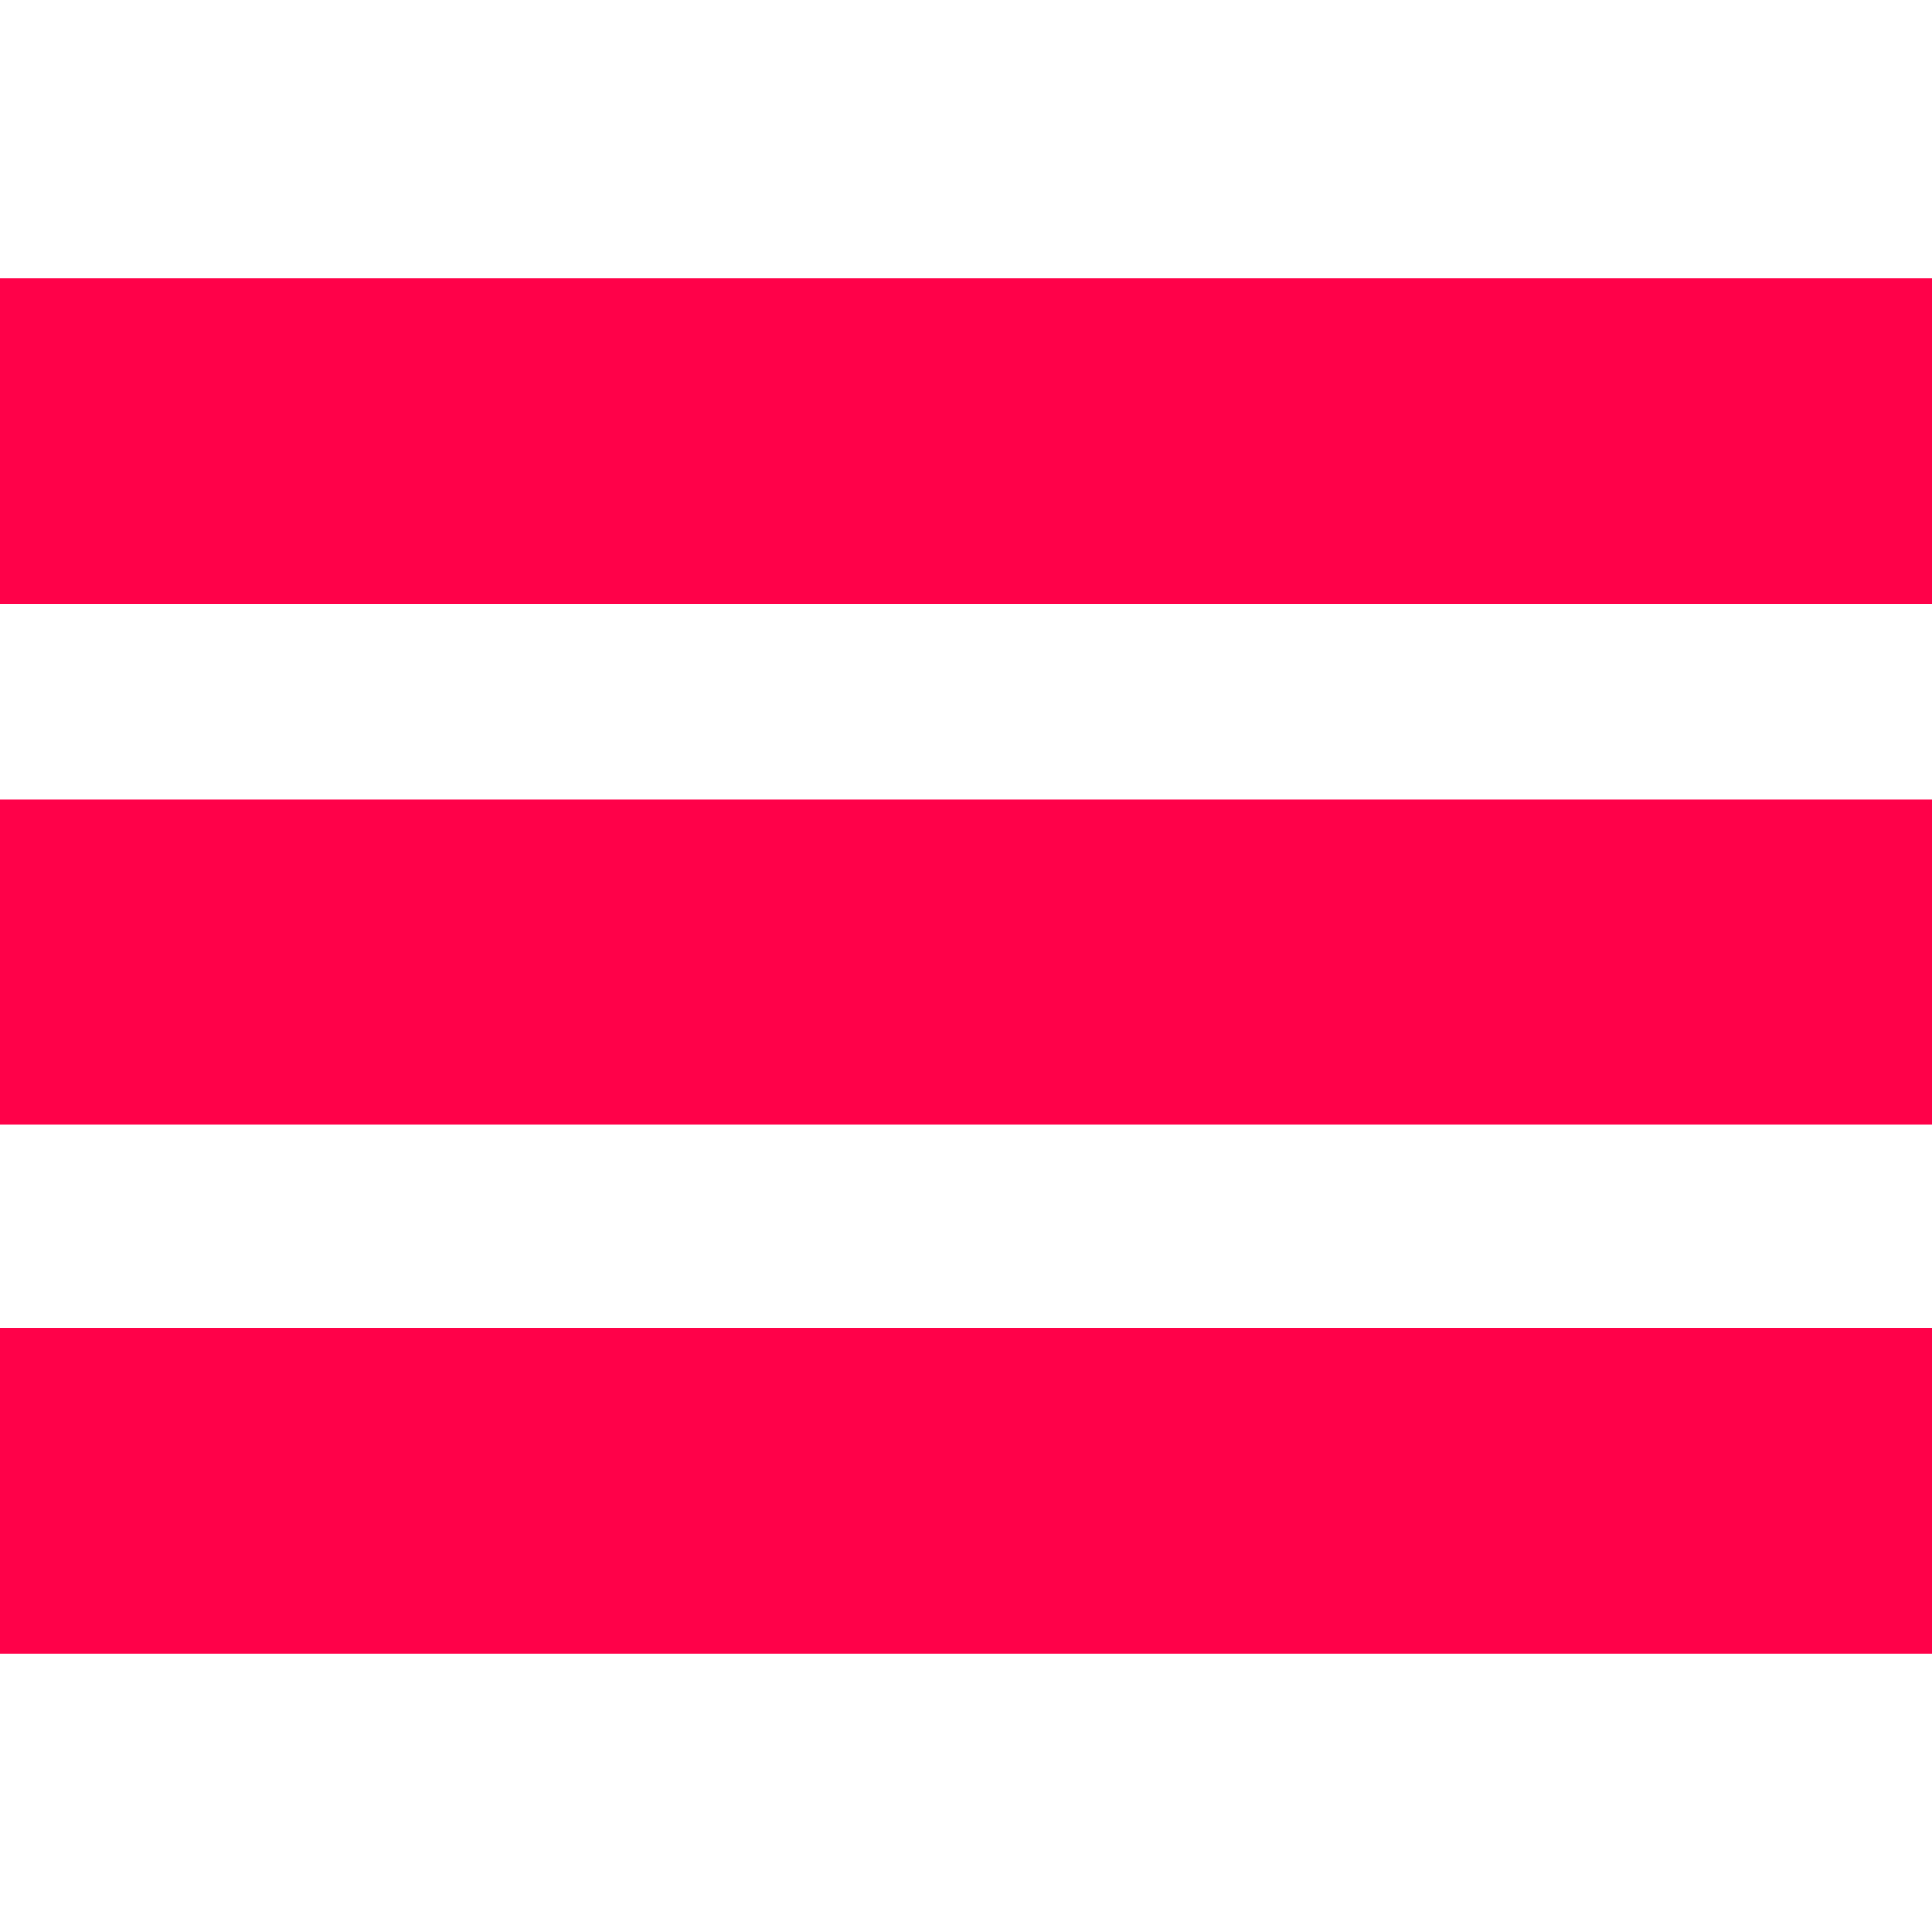
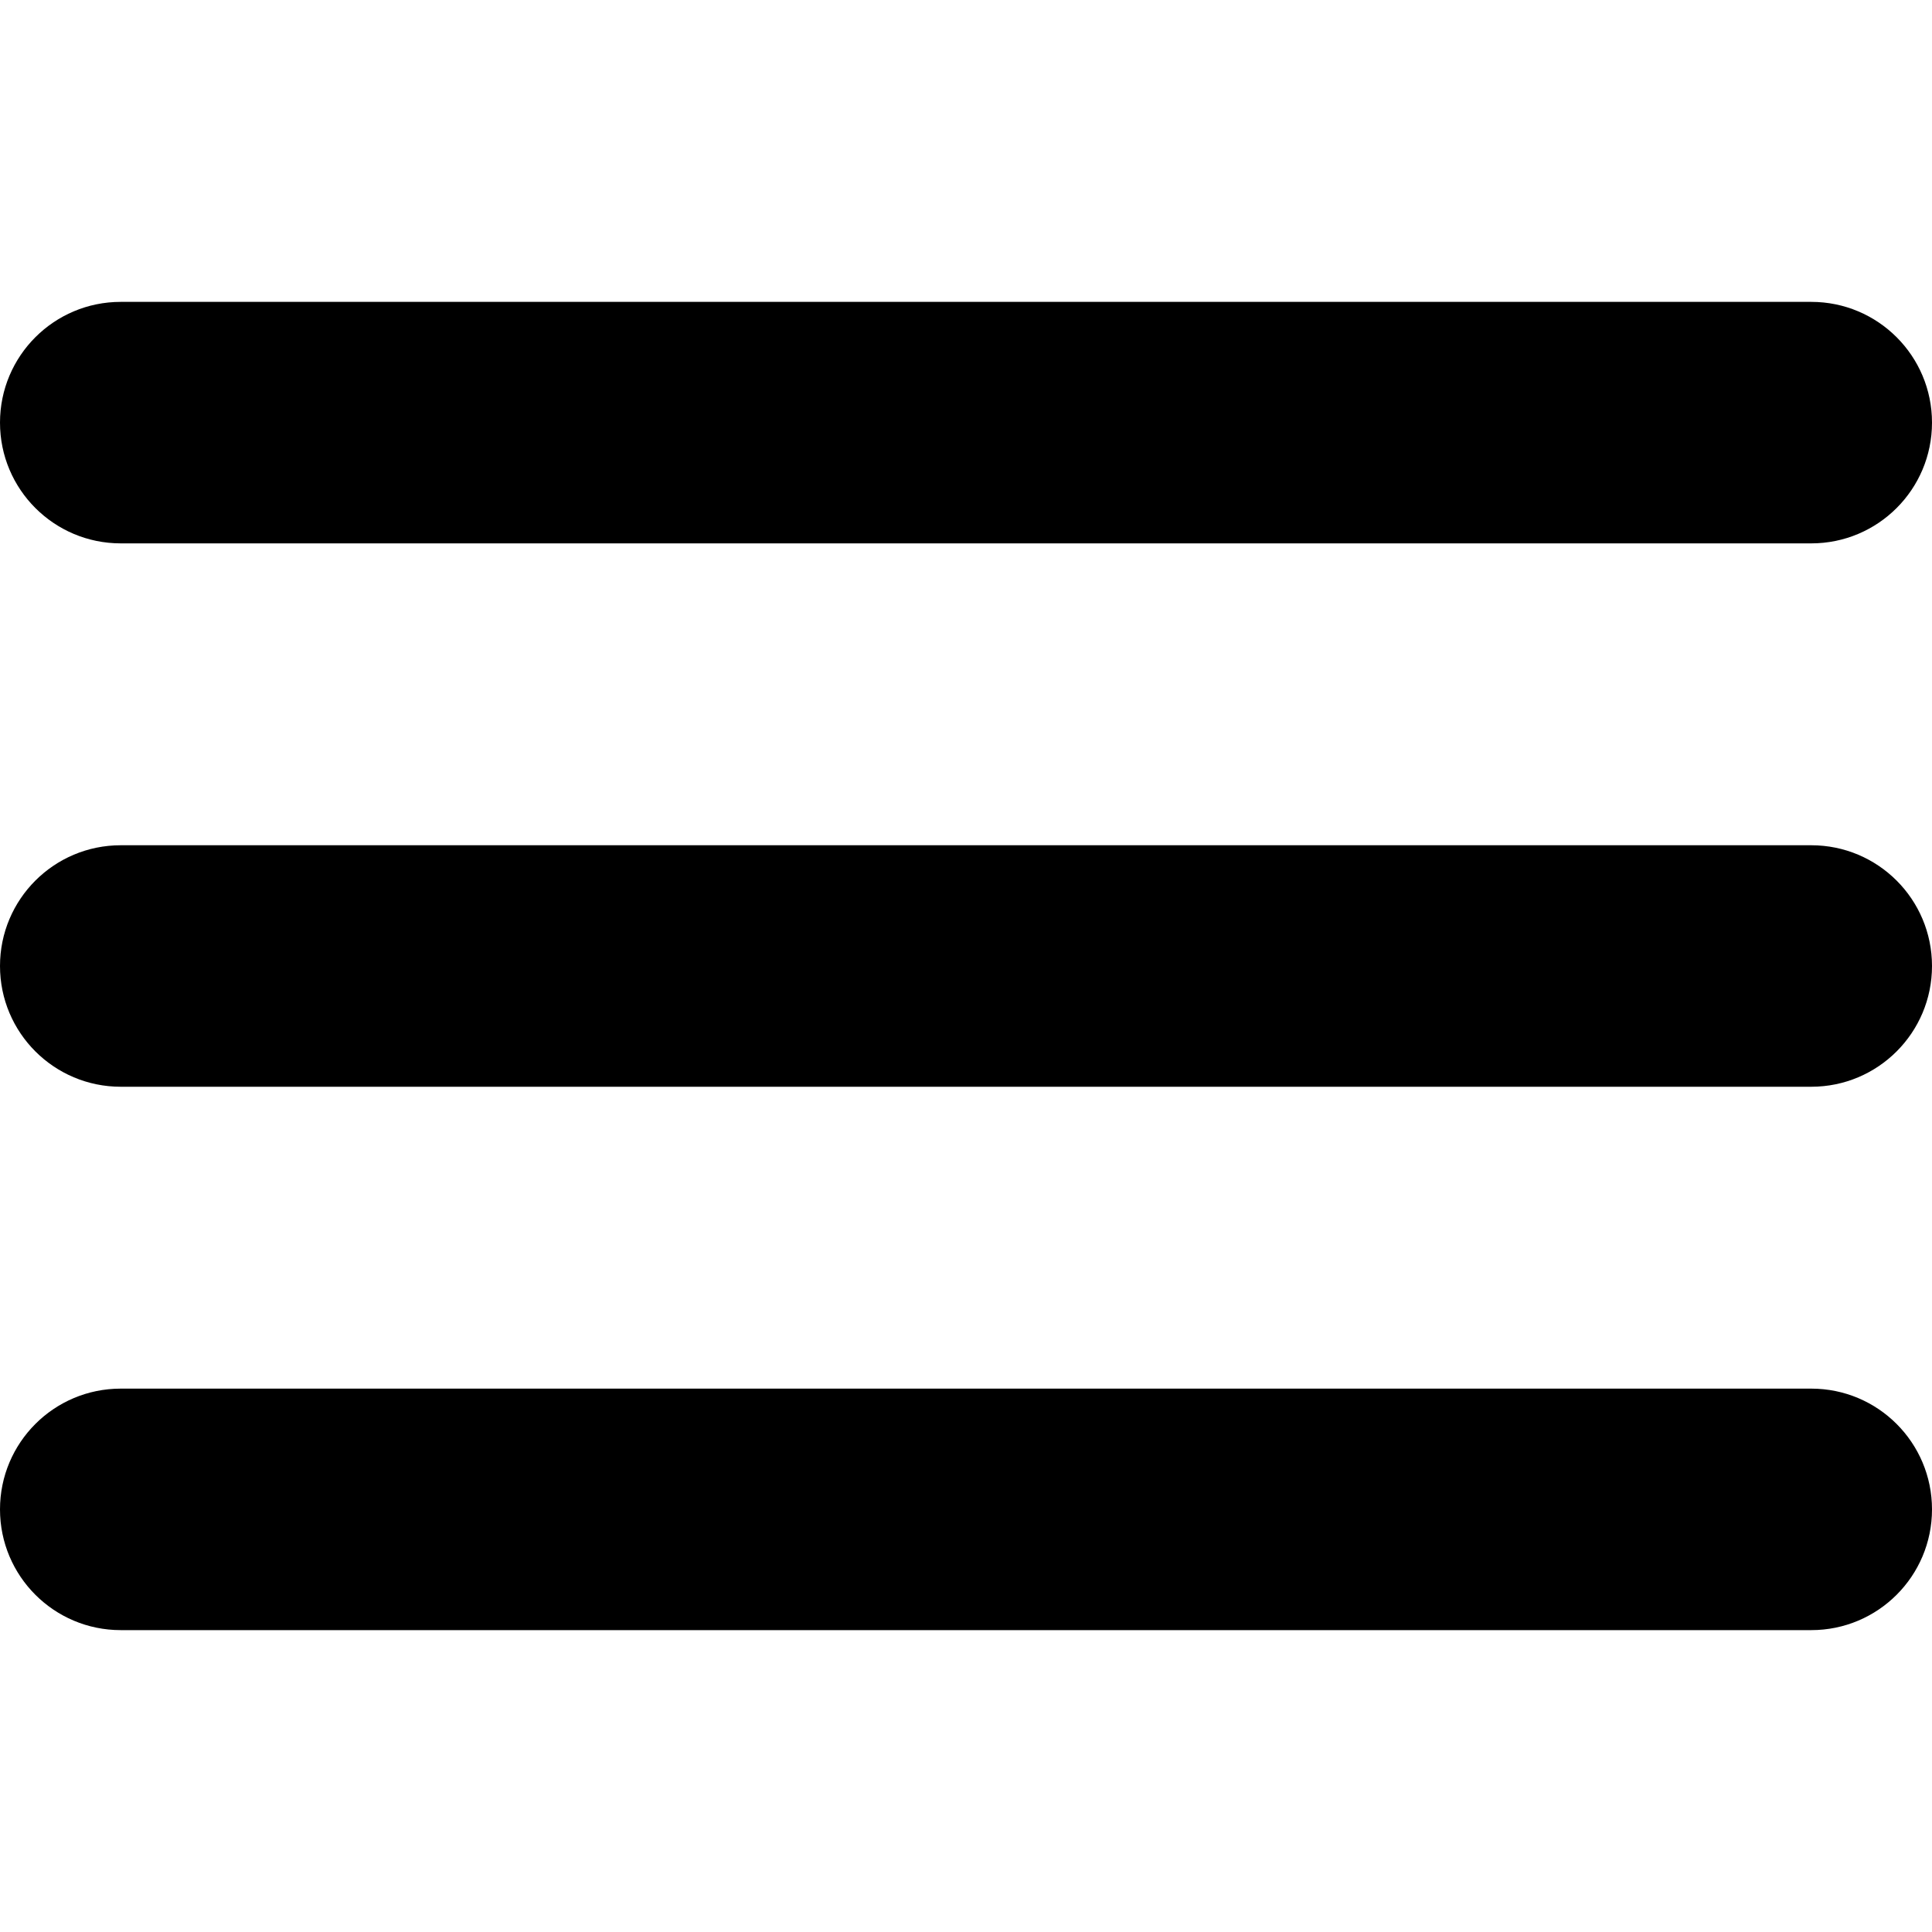
- <svg xmlns="http://www.w3.org/2000/svg" version="1.1" id="Capa_1" x="0px" y="0px" viewBox="0 0 283.426 283.426" style="enable-background:new 0 0 283.426 283.426;" xml:space="preserve">
-   <g>
-     <rect x="0" y="40.84" style="fill:#ff0149;" width="283.426" height="47.735" />
-     <rect x="0" y="117.282" style="fill:#ff0149;" width="283.426" height="47.735" />
-     <rect x="0" y="194.851" style="fill:#ff0149;" width="283.426" height="47.735" />
+ <svg xmlns="http://www.w3.org/2000/svg" width="800px" height="800px" viewBox="0 -5 32 32" version="1.1" fill="#000000">
+   <g id="SVGRepo_bgCarrier" stroke-width="0" />
+   <g id="SVGRepo_tracerCarrier" stroke-linecap="round" stroke-linejoin="round" />
+   <g id="SVGRepo_iconCarrier">
+     <g id="icons" stroke="none" stroke-width="1" fill="none" fill-rule="evenodd">
+       <g id="ui-gambling-website-lined-icnos-casinoshunter" transform="translate(-2294, -159)" fill="#000" fill-rule="nonzero">
+         <g id="1" transform="translate(1350, 120)">
+           <path d="M974,57 C975.105,57 976,57.895 976,59 C976,60.105 975.105,61 974,61 L946,61 C944.895,61 944,60.105 944,59 C944,57.895 944.895,57 946,57 L974,57 Z M974,48 C975.105,48 976,48.895 976,50 C976,51.105 975.105,52 974,52 L946,52 C944.895,52 944,51.105 944,50 C944,48.895 944.895,48 946,48 L974,48 Z M974,39 C975.105,39 976,39.895 976,41 C976,42.105 975.105,43 974,43 L946,43 C944.895,43 944,42.105 944,41 C944,39.895 944.895,39 946,39 L974,39 Z" id="menu"> </path>
+         </g>
+       </g>
+     </g>
  </g>
-   <g>
- </g>
-   <g>
- </g>
-   <g>
- </g>
-   <g>
- </g>
-   <g>
- </g>
-   <g>
- </g>
-   <g>
- </g>
-   <g>
- </g>
-   <g>
- </g>
-   <g>
- </g>
-   <g>
- </g>
-   <g>
- </g>
-   <g>
- </g>
-   <g>
- </g>
-   <g>
- </g>
</svg>
